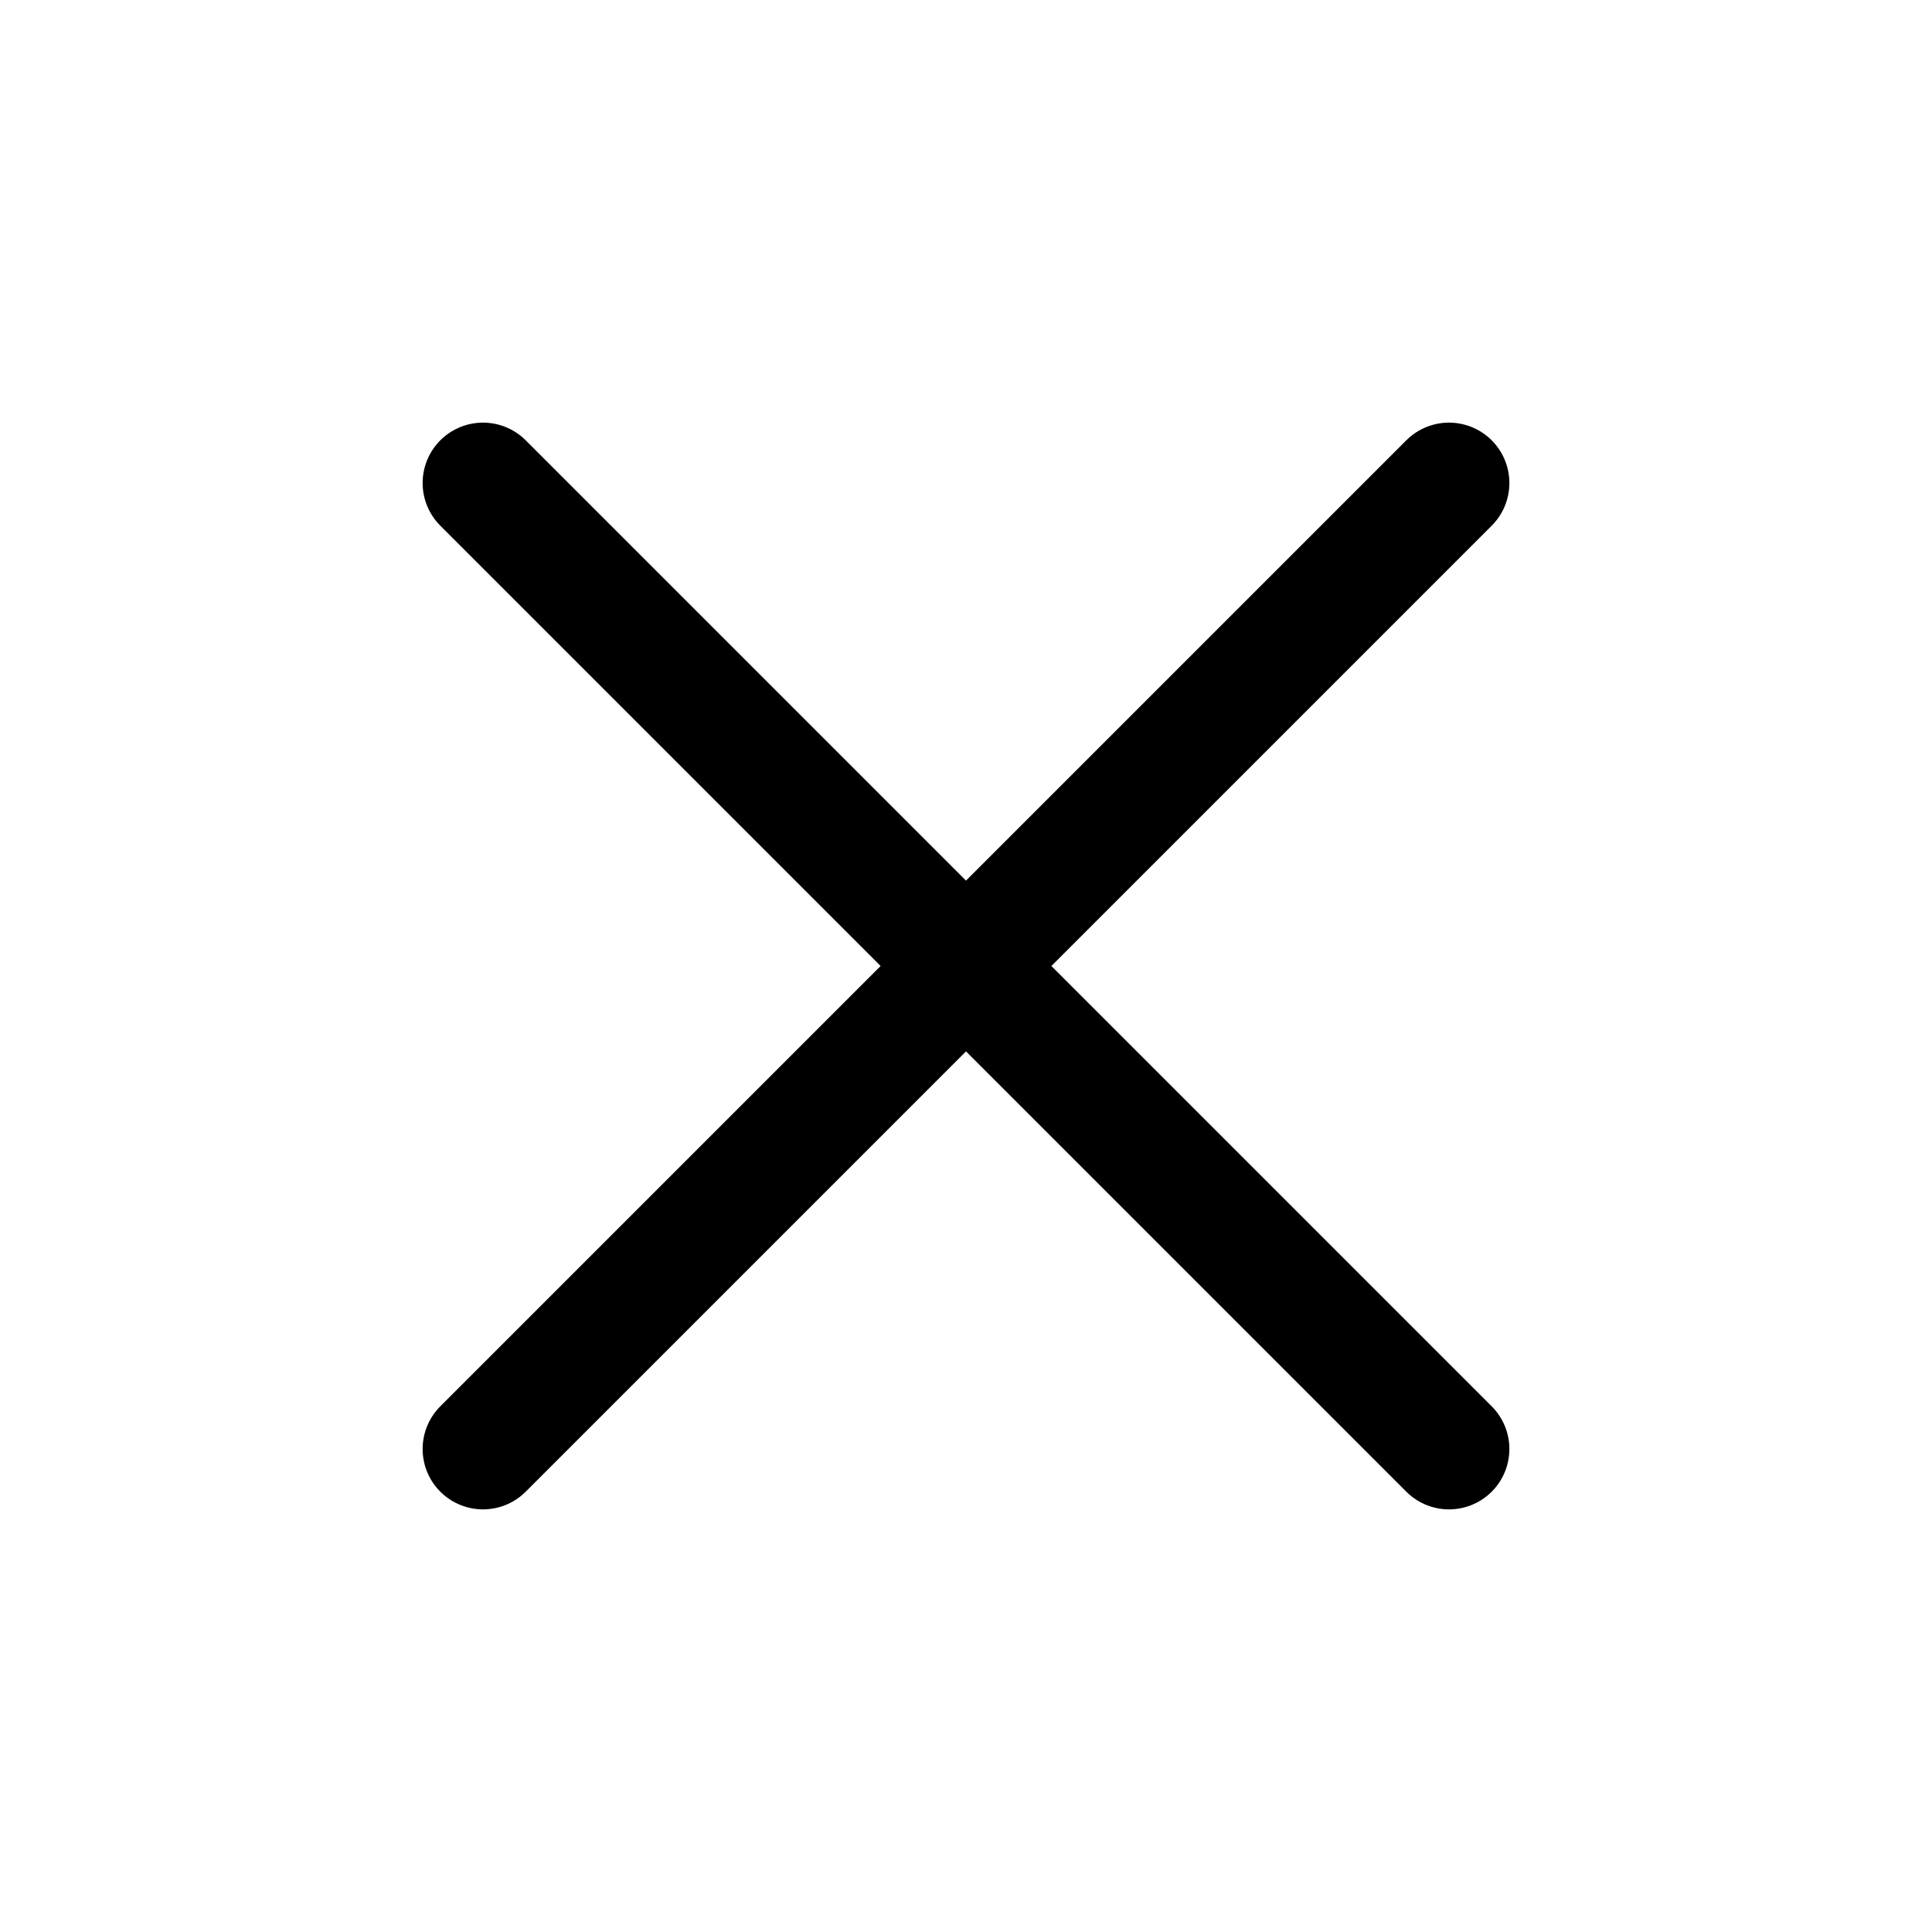
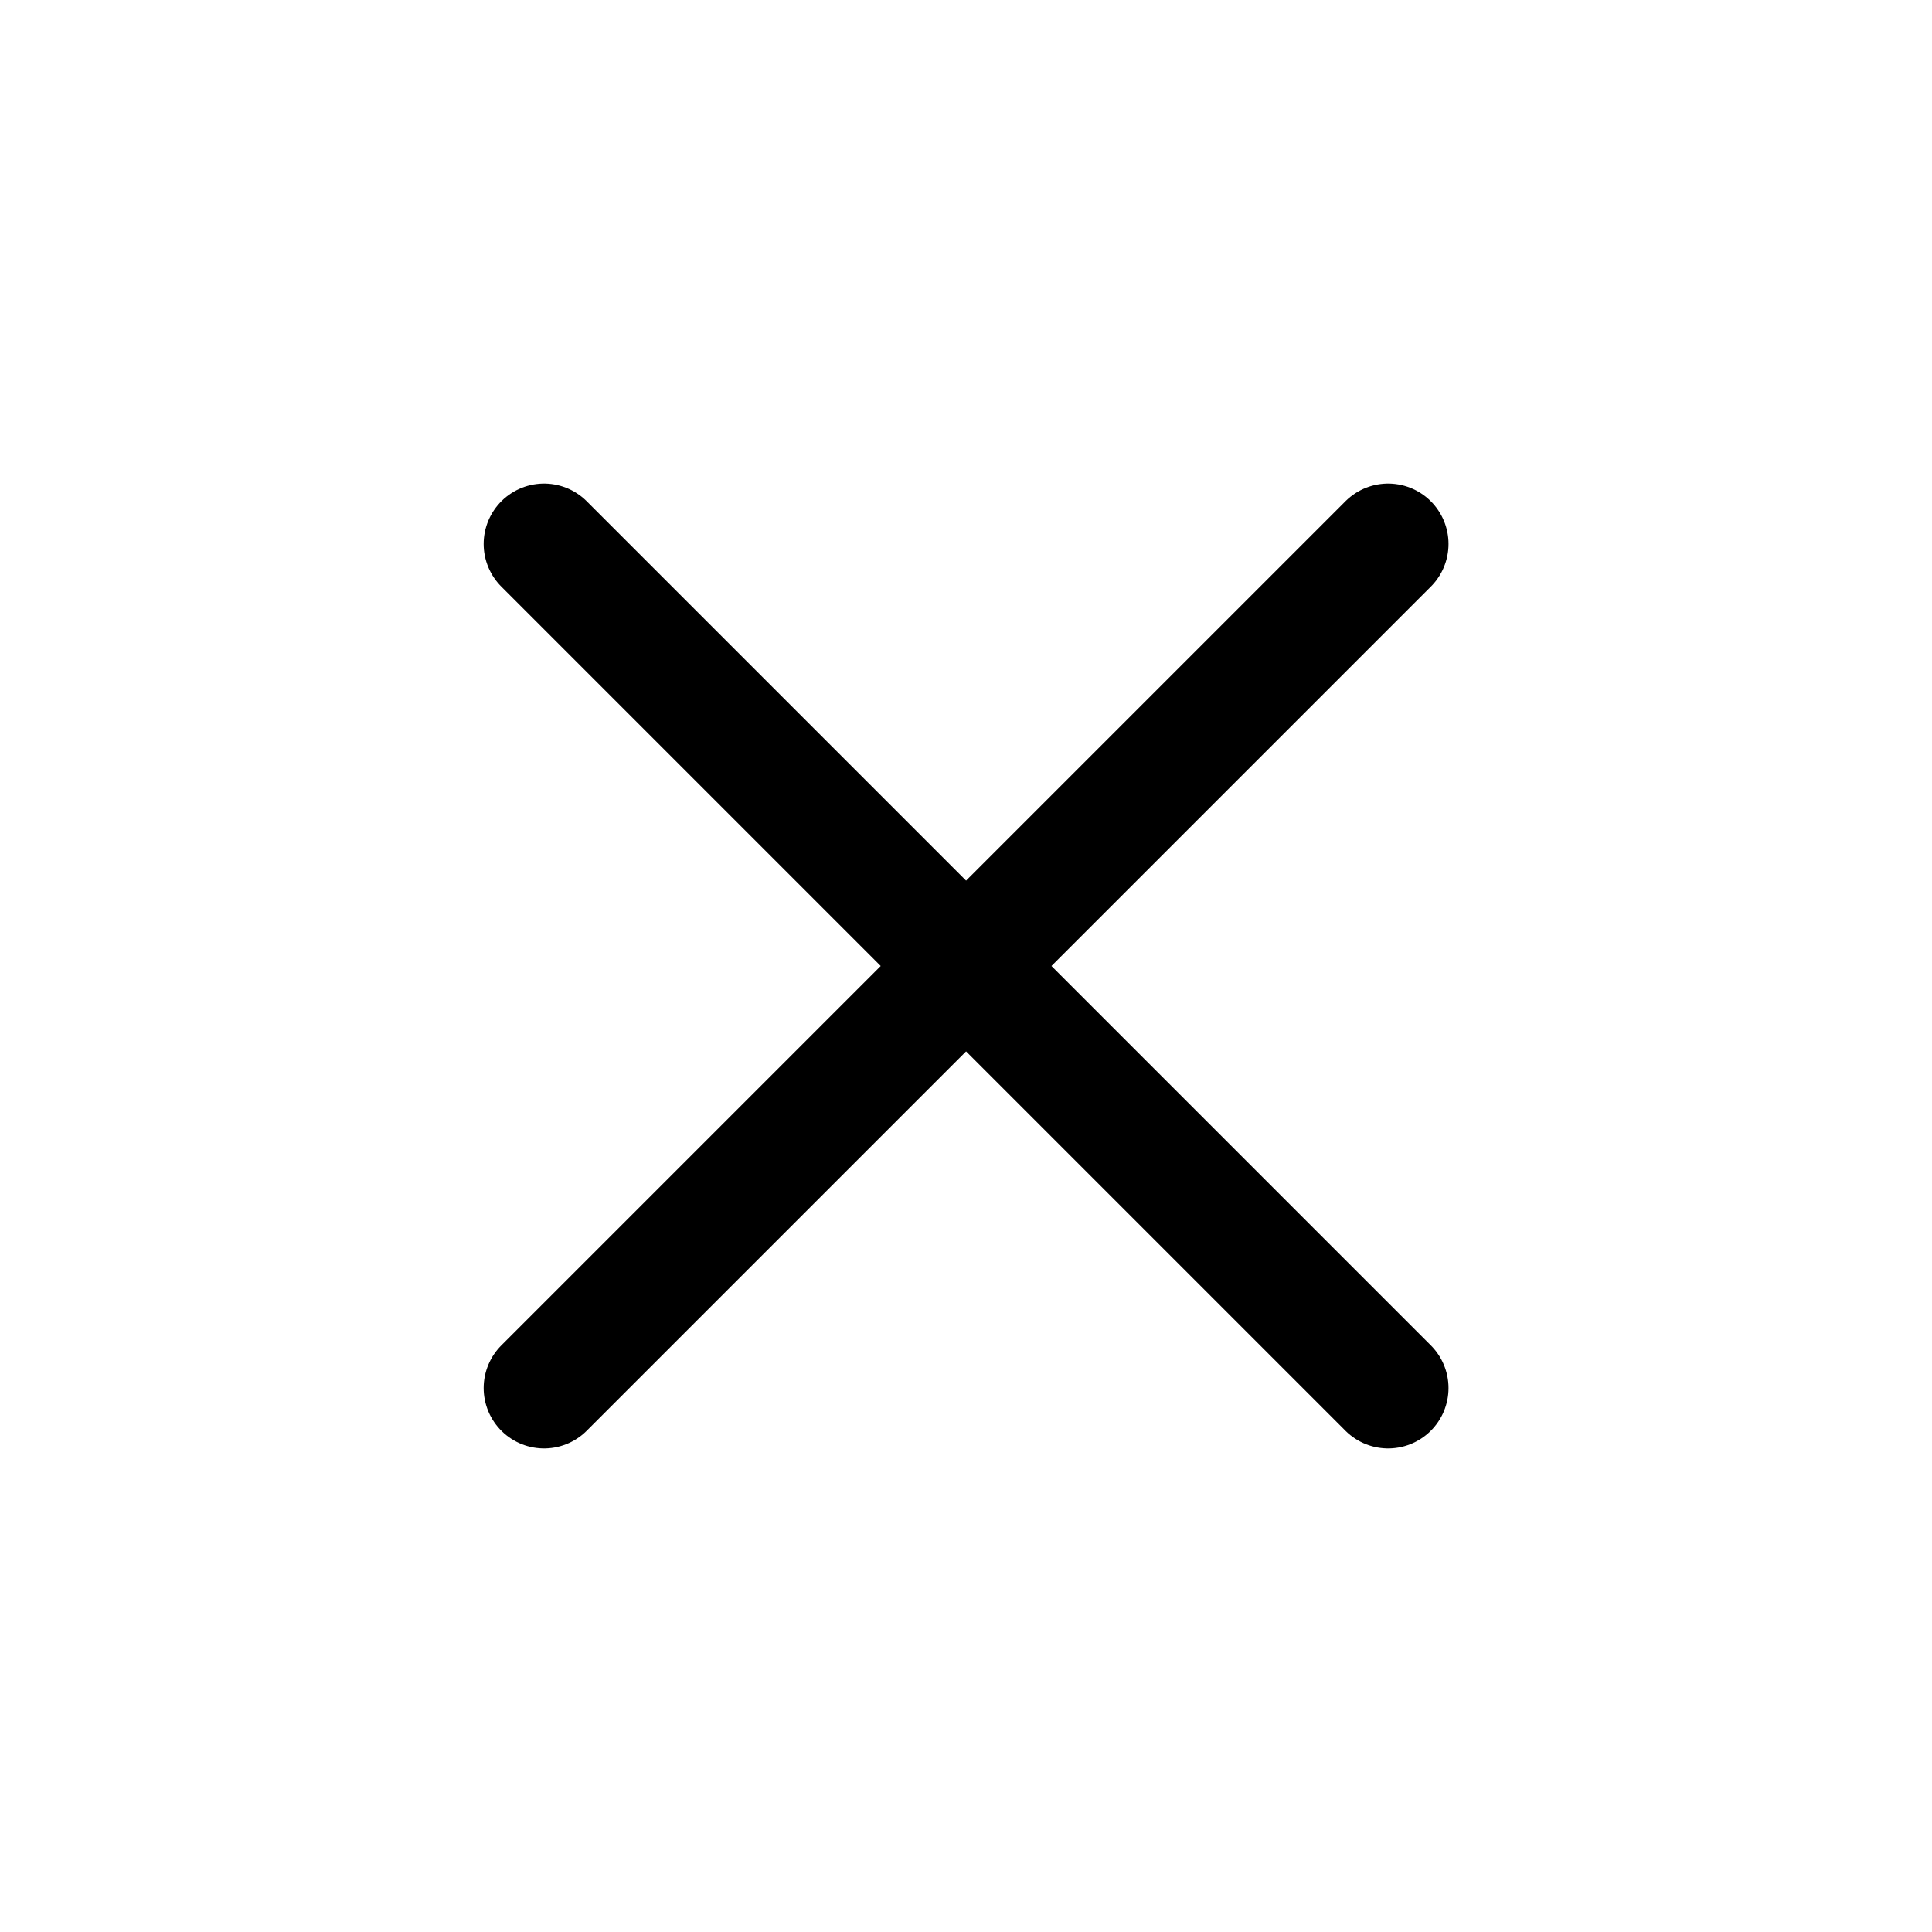
- <svg xmlns="http://www.w3.org/2000/svg" class="icon icon-close" data-slot="icon" aria-hidden="true" fill="none" stroke-width="1.5" stroke="currentColor" viewBox="0 0 24 24">
-   <path d="M6 18 18 6M6 6l12 12" stroke-linecap="round" stroke-linejoin="round" />
+ <svg xmlns="http://www.w3.org/2000/svg" class="icon icon-close" data-slot="icon" aria-hidden="true" stroke-width="1.5" viewBox="0 0 24 24" fill="none" color="currentColor">
+   <path d="M6.758 17.243L12.001 12M17.244 6.757L12.001 12M12.001 12L6.758 6.757M12.001 12L17.244 17.243" stroke="currentColor" stroke-width="1.5" stroke-linecap="round" stroke-linejoin="round" />
</svg>
